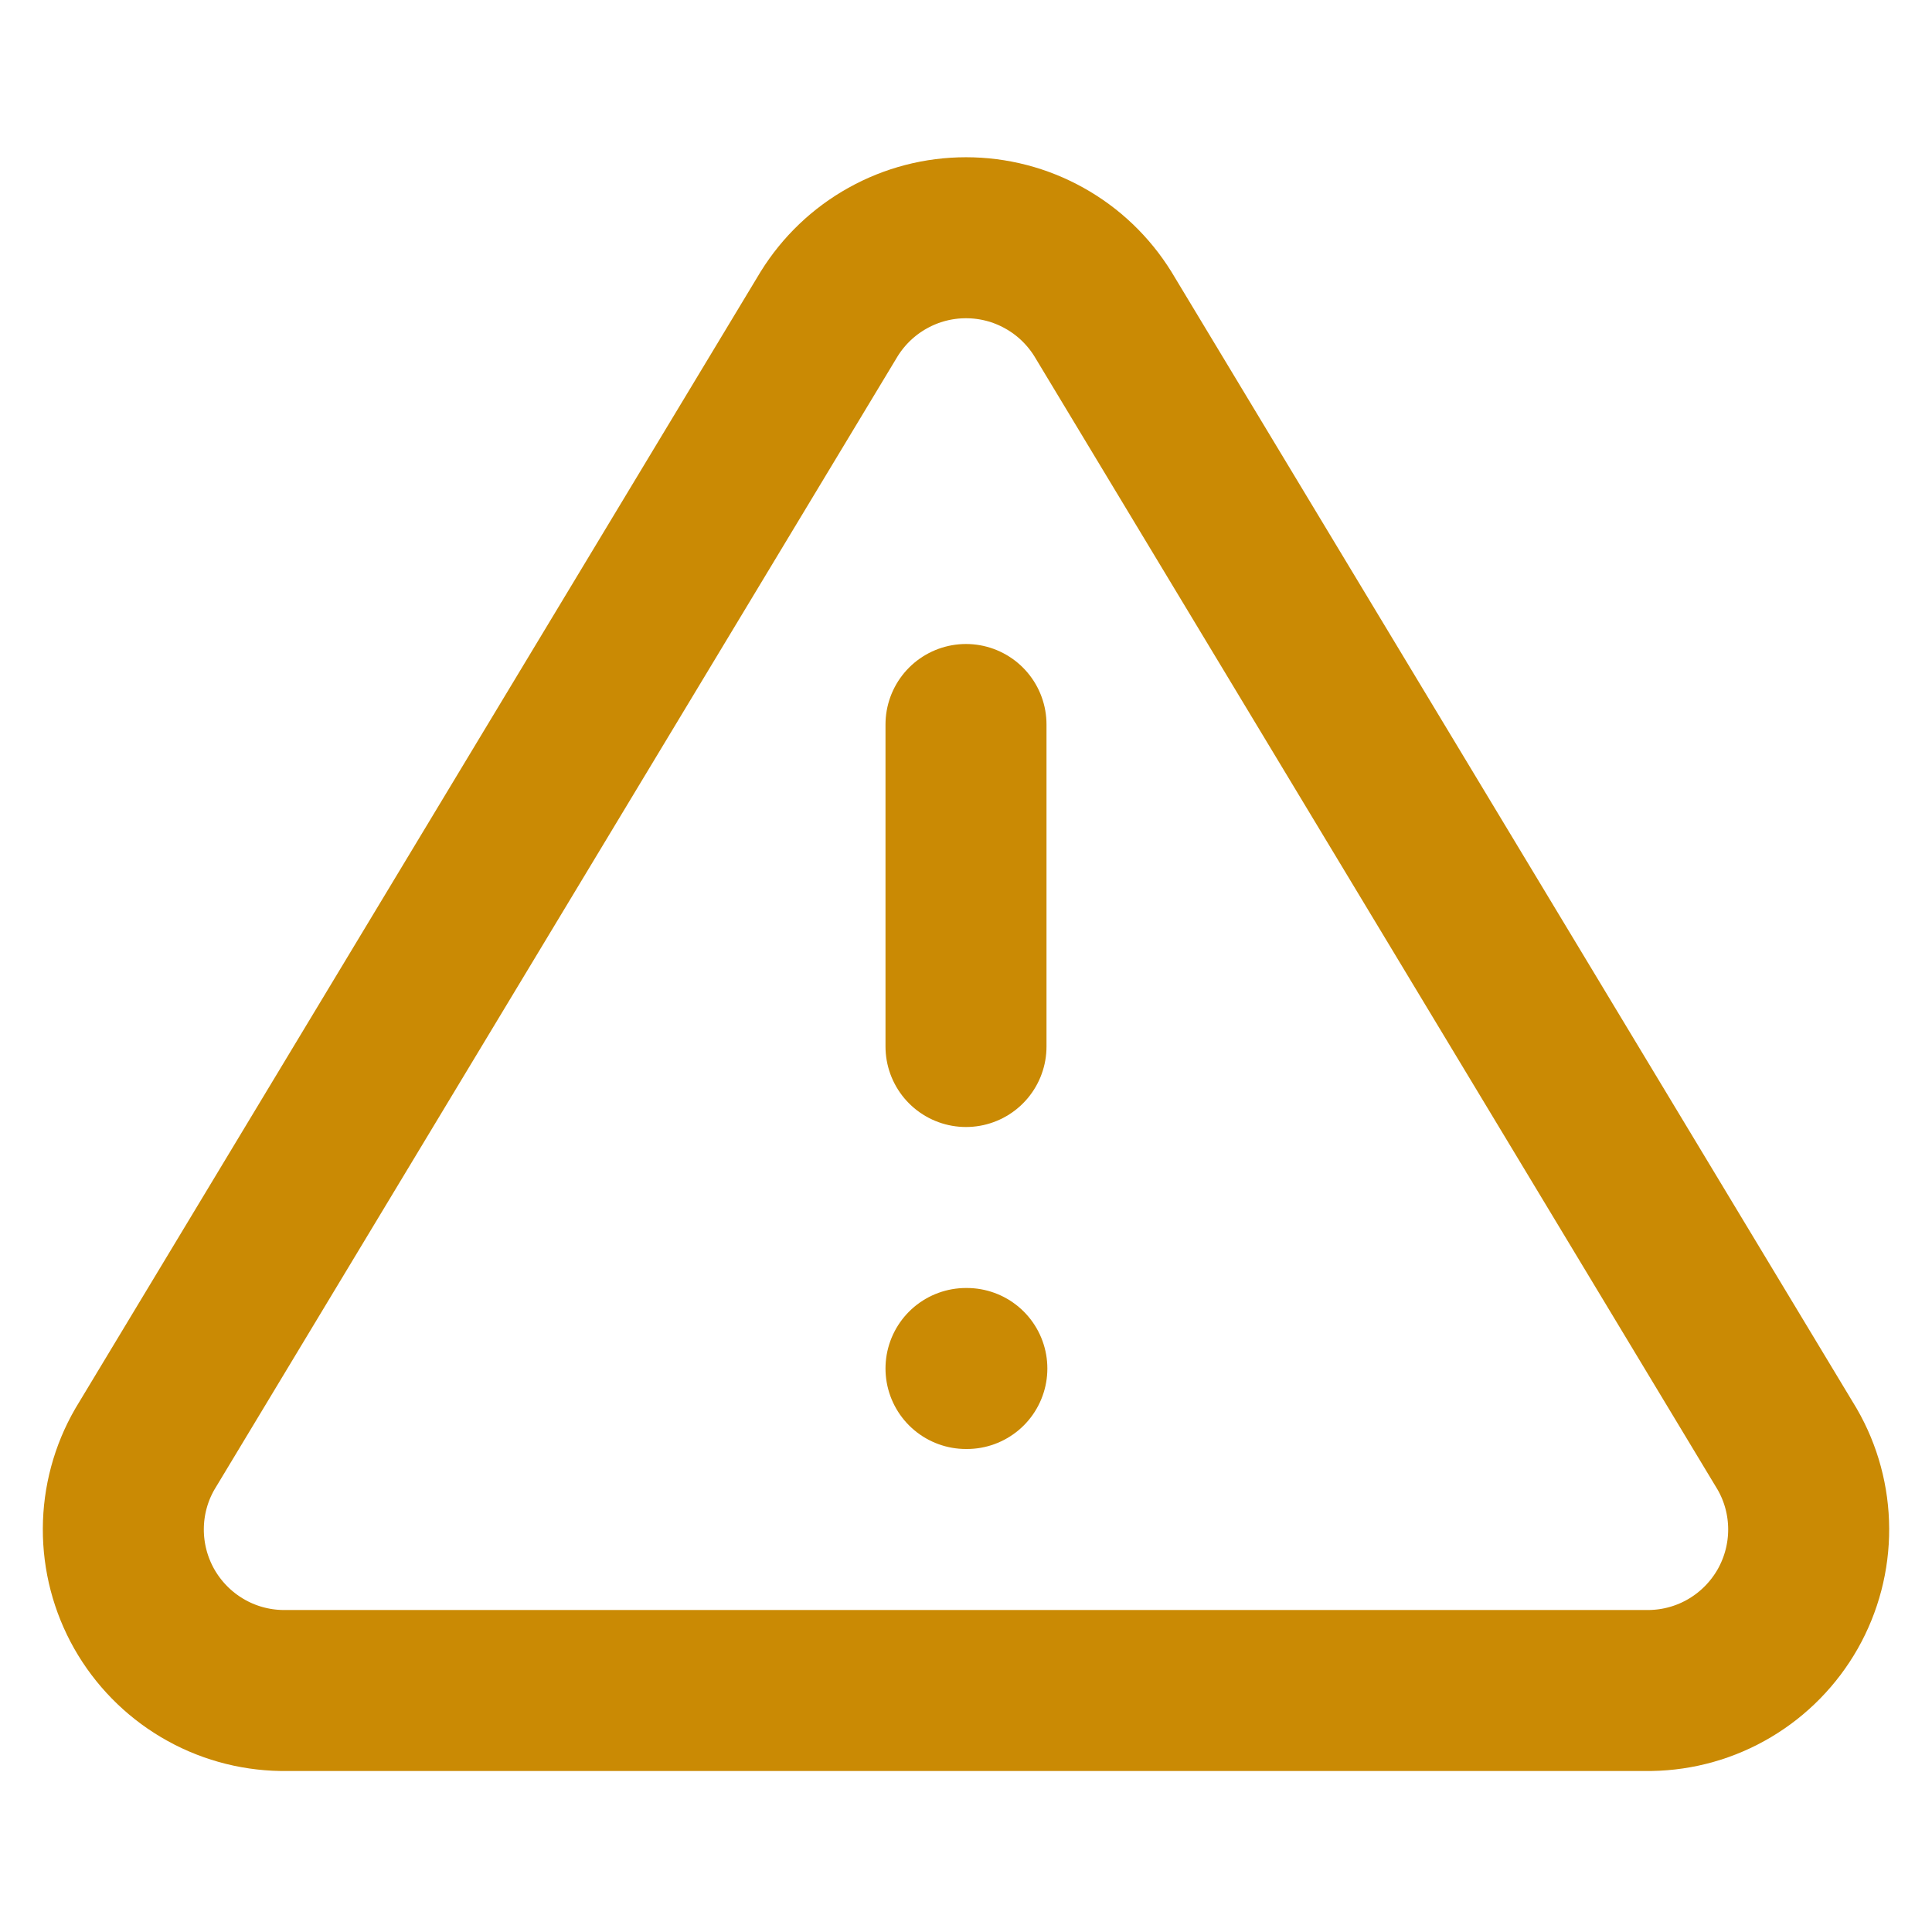
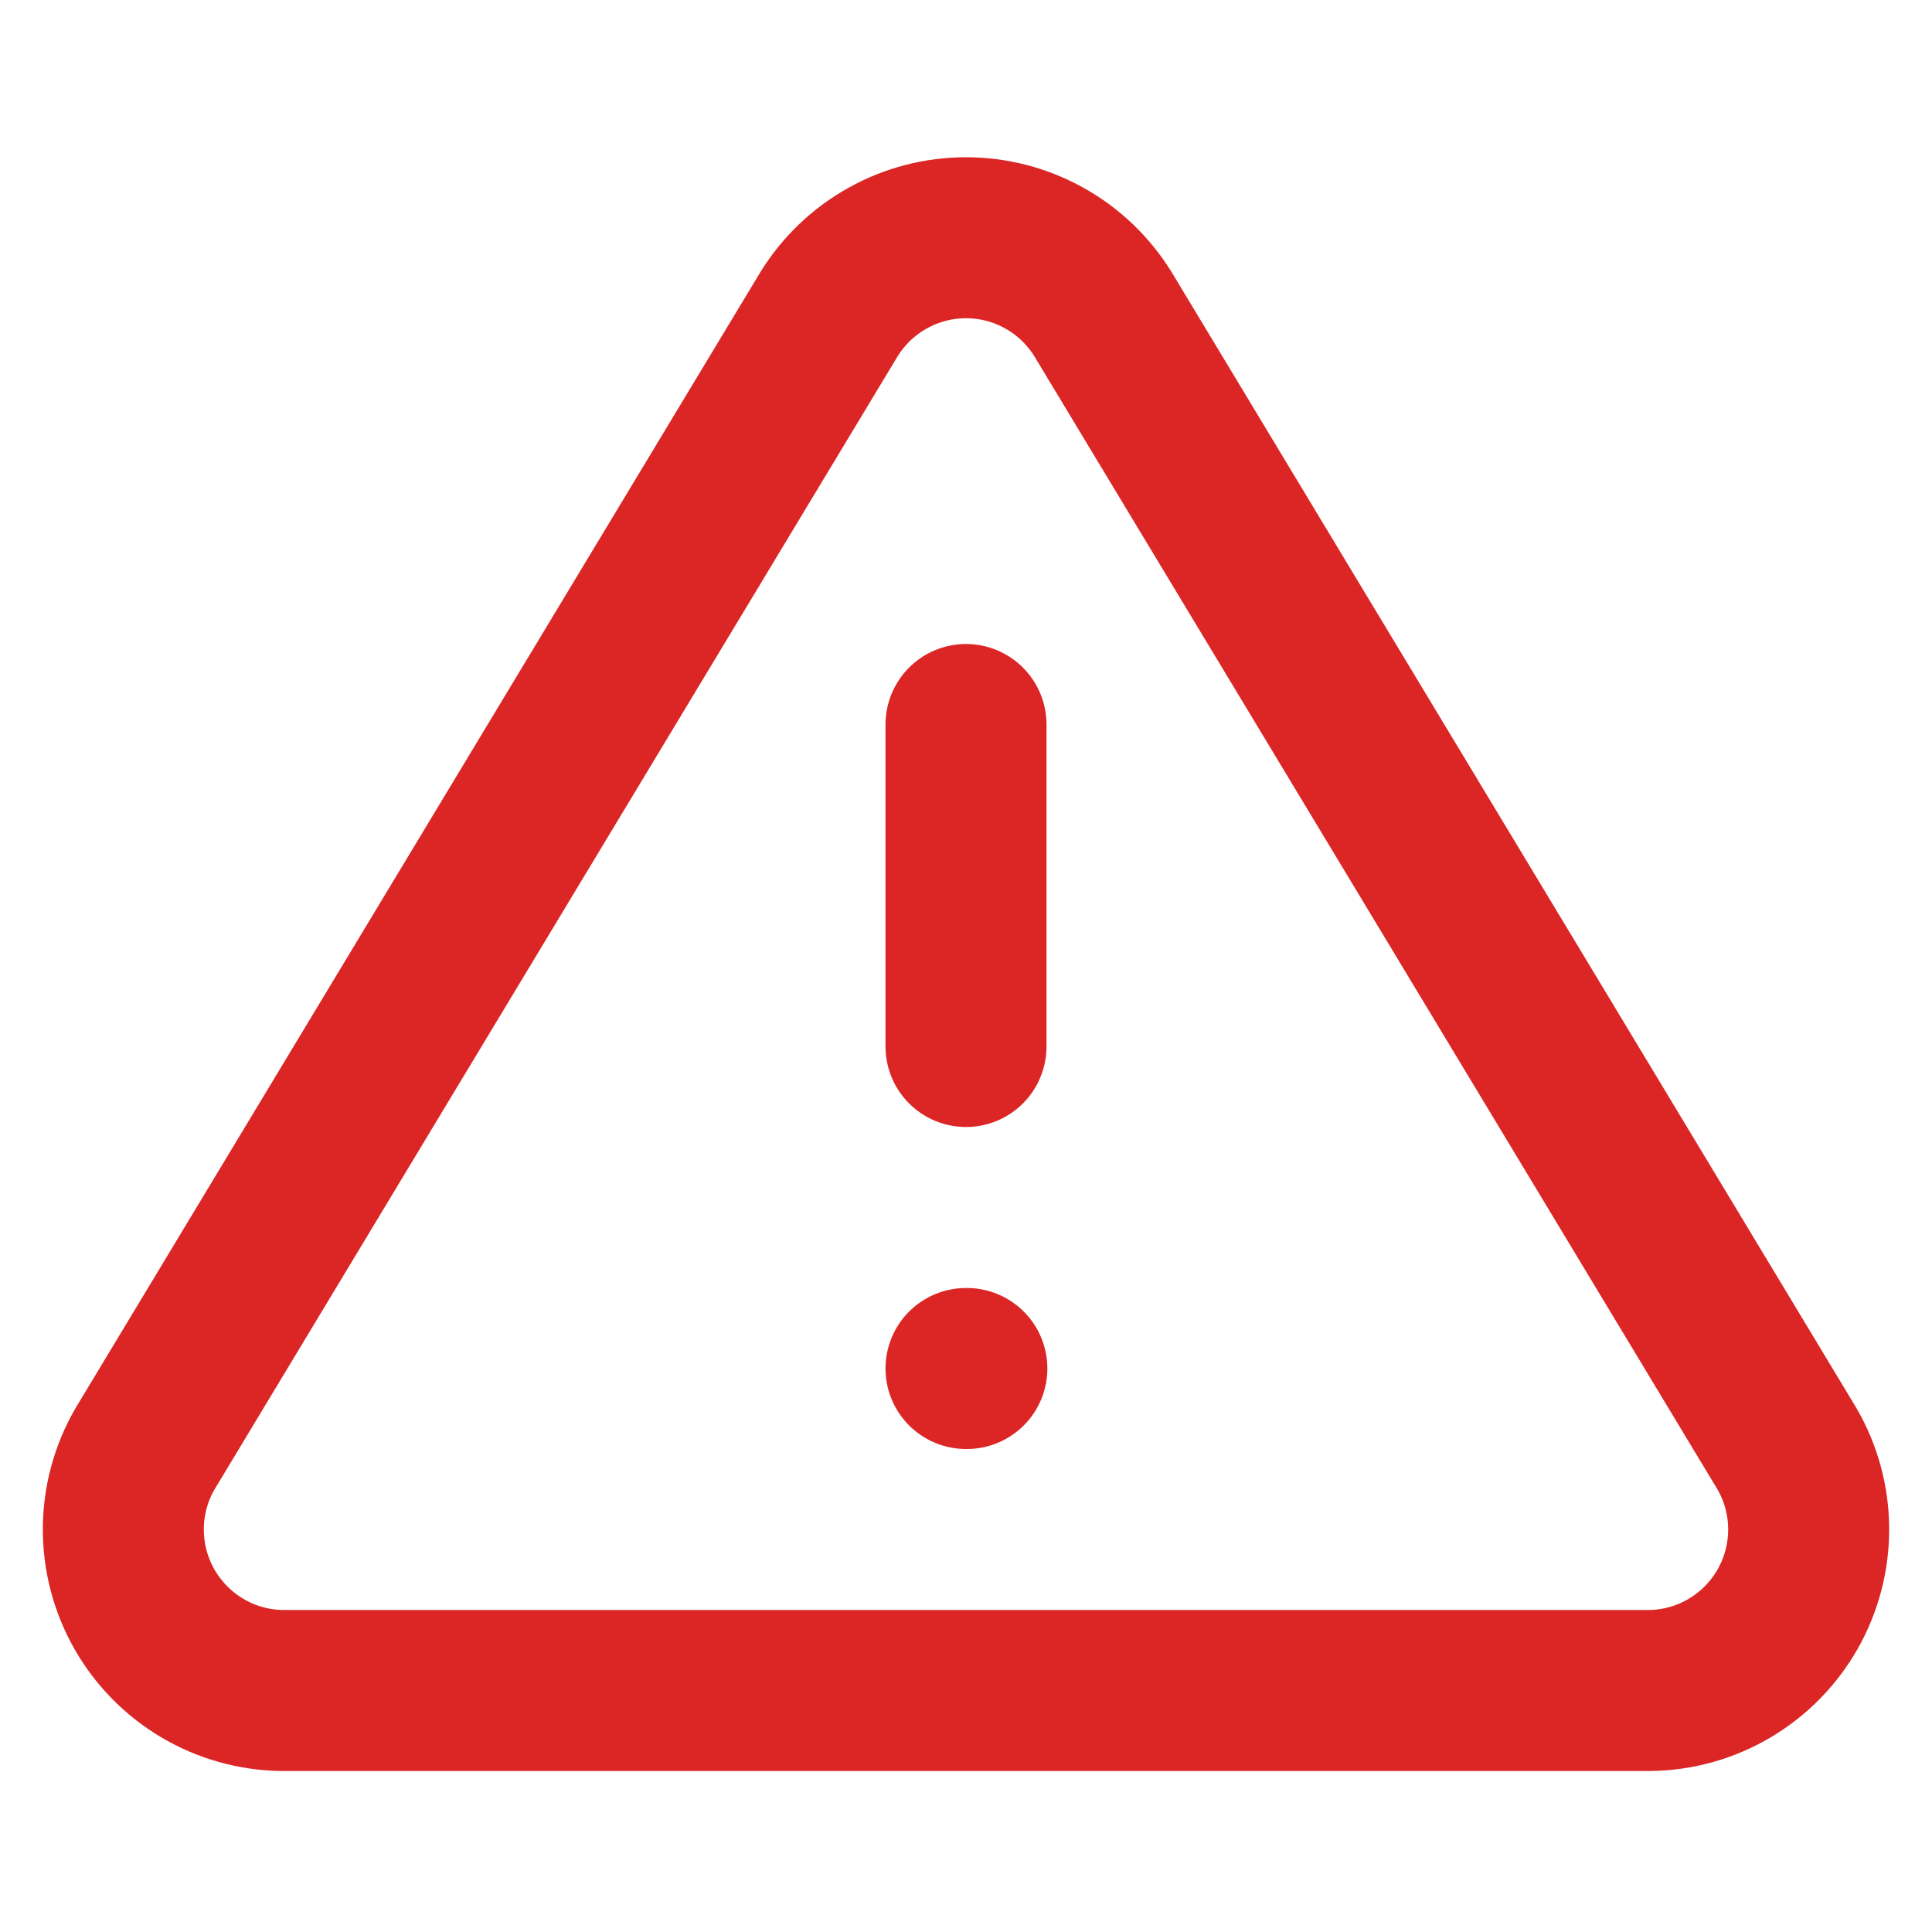
<svg xmlns="http://www.w3.org/2000/svg" preserveAspectRatio="none" overflow="visible" style="display: block;" width="18" height="18" viewBox="0 0 18 18" fill="none">
  <g id="icon/alert">
-     <path id="Vector" d="M9 6.75V9.75M9 12.75H9.008M7.725 2.925L1.35 13.5C1.219 13.726 1.15 13.983 1.149 14.244C1.148 14.505 1.215 14.762 1.344 14.99C1.473 15.217 1.659 15.407 1.883 15.54C2.108 15.674 2.364 15.746 2.625 15.75H15.375C15.636 15.746 15.892 15.674 16.117 15.54C16.341 15.407 16.527 15.217 16.656 14.99C16.785 14.762 16.852 14.505 16.851 14.244C16.85 13.983 16.781 13.726 16.65 13.5L10.275 2.925C10.14 2.708 9.953 2.529 9.73 2.405C9.507 2.28 9.255 2.215 9 2.215C8.745 2.215 8.493 2.28 8.27 2.405C8.047 2.529 7.86 2.708 7.725 2.925Z" stroke="#CA8A04" stroke-width="1.5" stroke-linecap="round" stroke-linejoin="round" />
+     <path id="Vector" d="M9 6.75V9.75M9 12.75H9.008M7.725 2.925L1.35 13.5C1.219 13.726 1.15 13.983 1.149 14.244C1.148 14.505 1.215 14.762 1.344 14.99C1.473 15.217 1.659 15.407 1.883 15.54C2.108 15.674 2.364 15.746 2.625 15.75H15.375C15.636 15.746 15.892 15.674 16.117 15.54C16.341 15.407 16.527 15.217 16.656 14.99C16.785 14.762 16.852 14.505 16.851 14.244C16.85 13.983 16.781 13.726 16.65 13.5L10.275 2.925C10.14 2.708 9.953 2.529 9.73 2.405C9.507 2.28 9.255 2.215 9 2.215C8.745 2.215 8.493 2.28 8.27 2.405C8.047 2.529 7.86 2.708 7.725 2.925Z" stroke="#DC2626" stroke-width="1.5" stroke-linecap="round" stroke-linejoin="round" />
  </g>
</svg>
